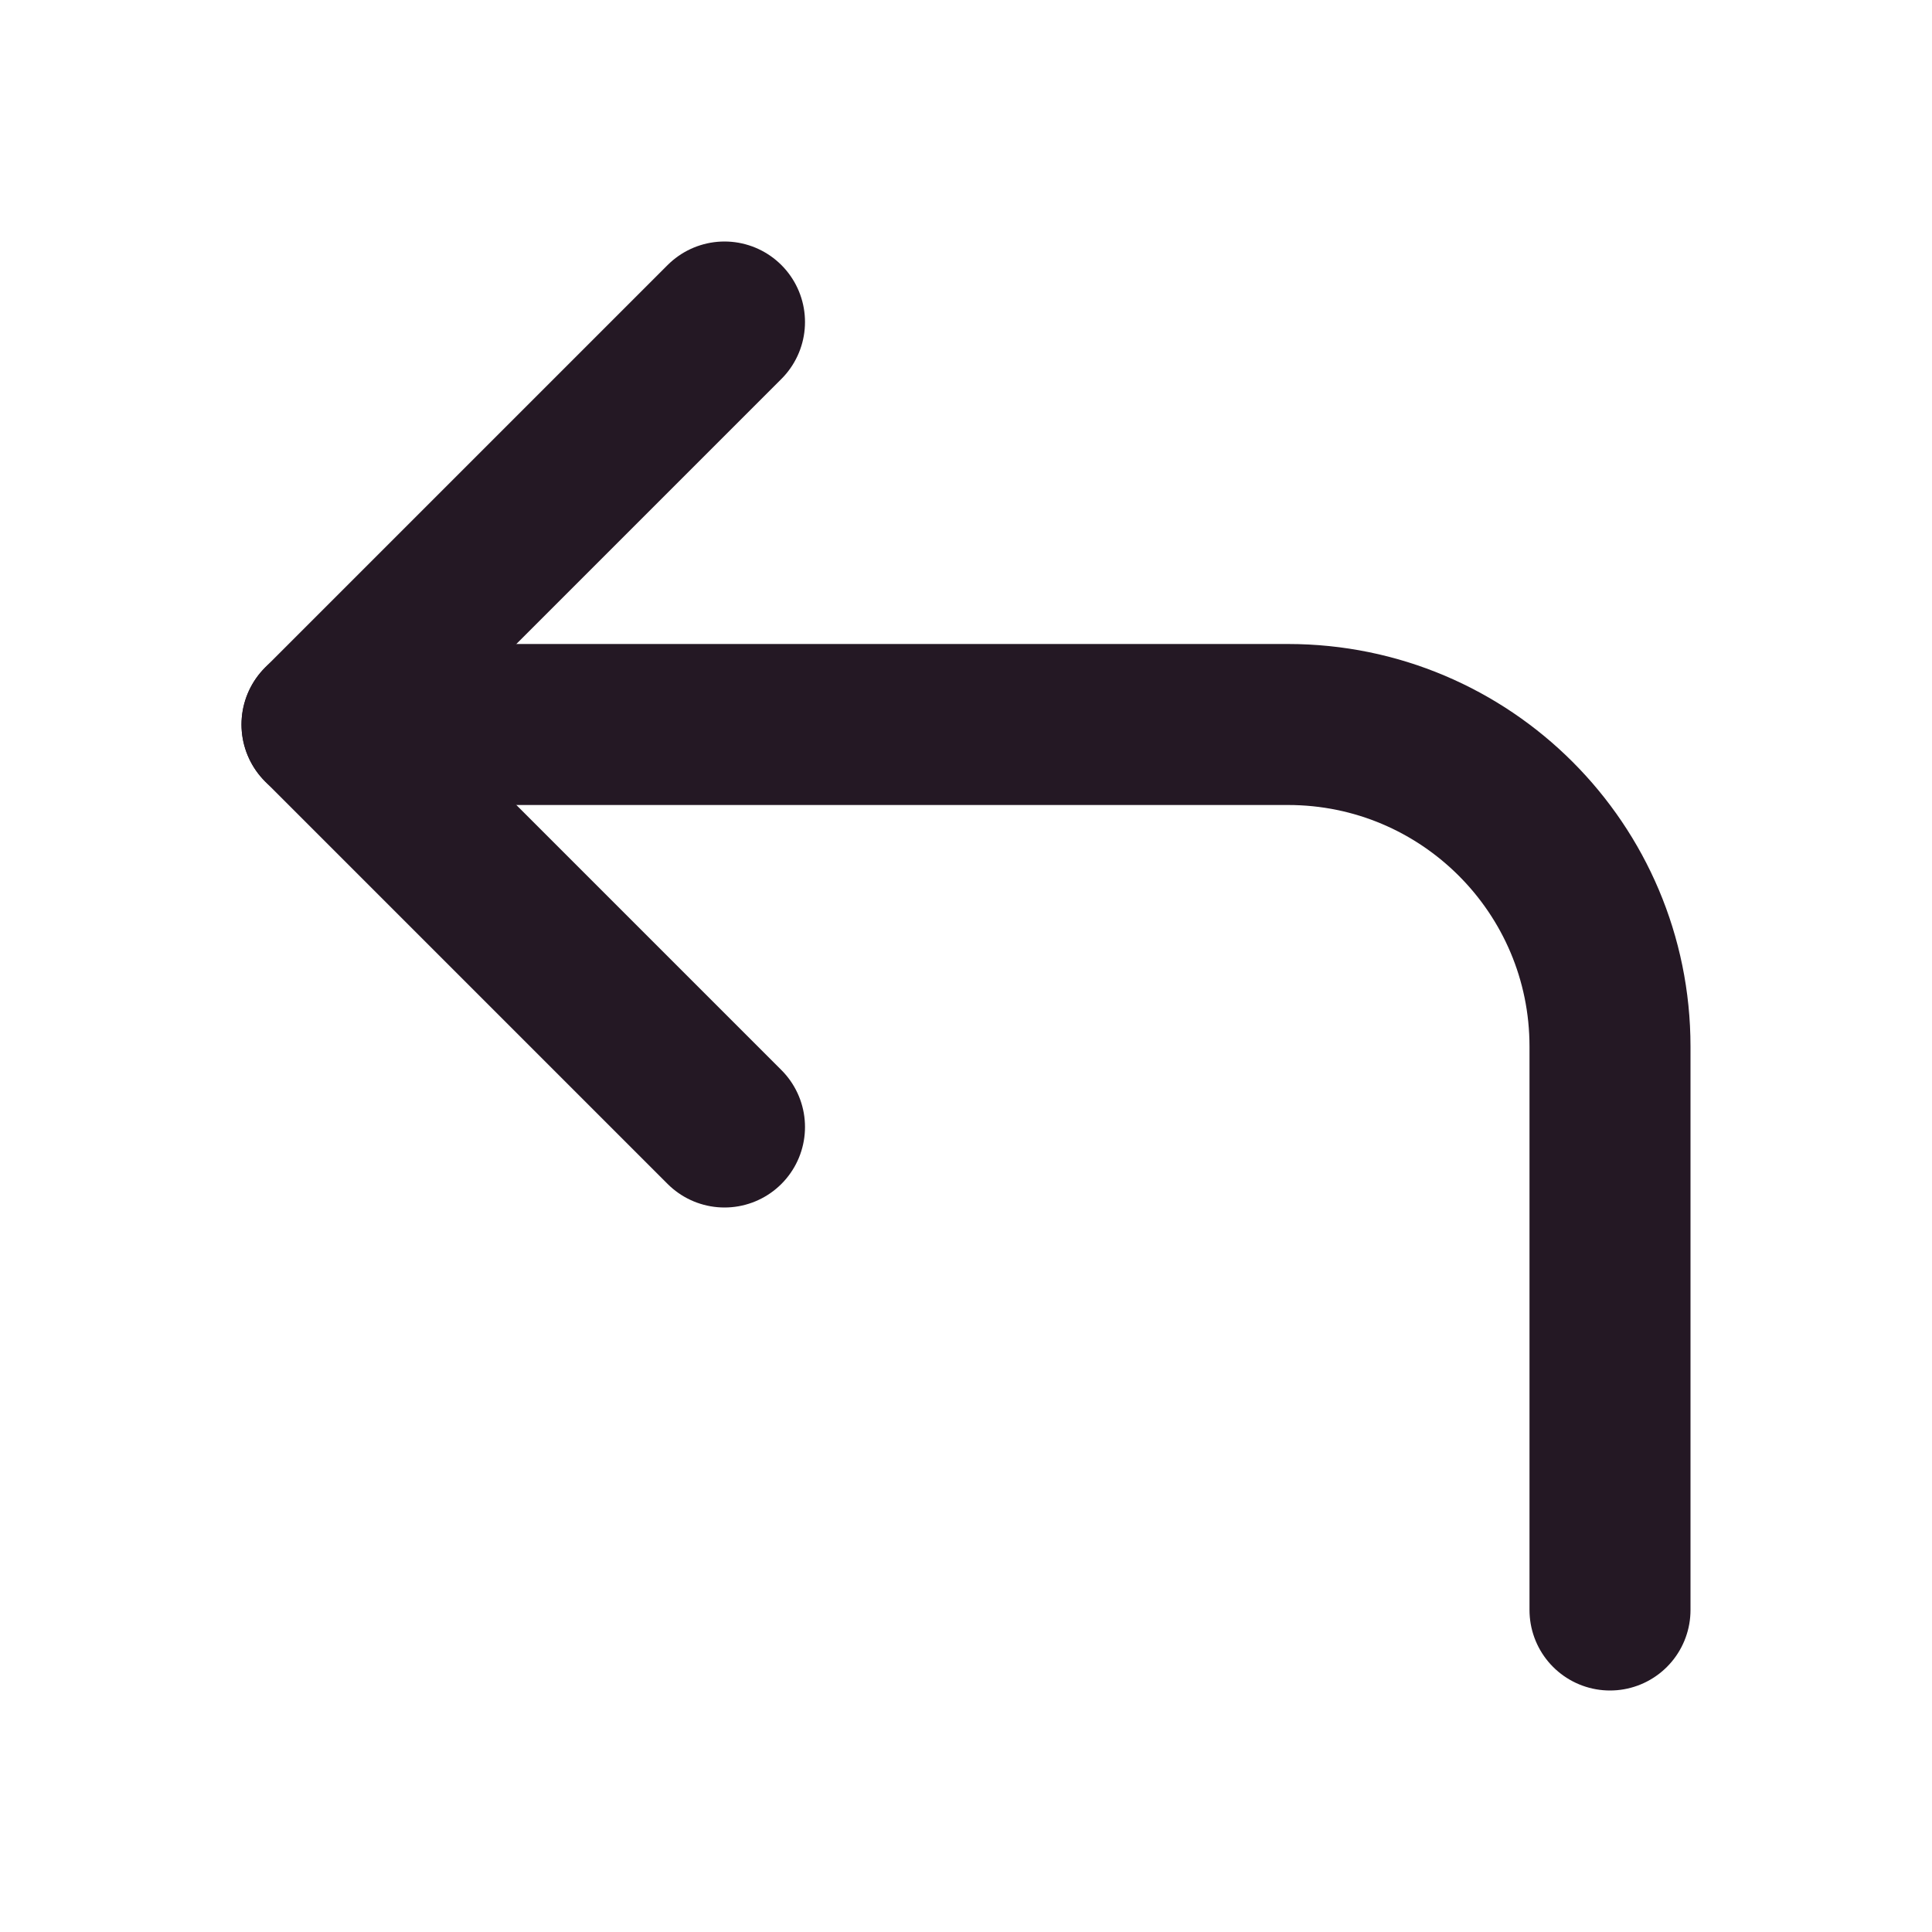
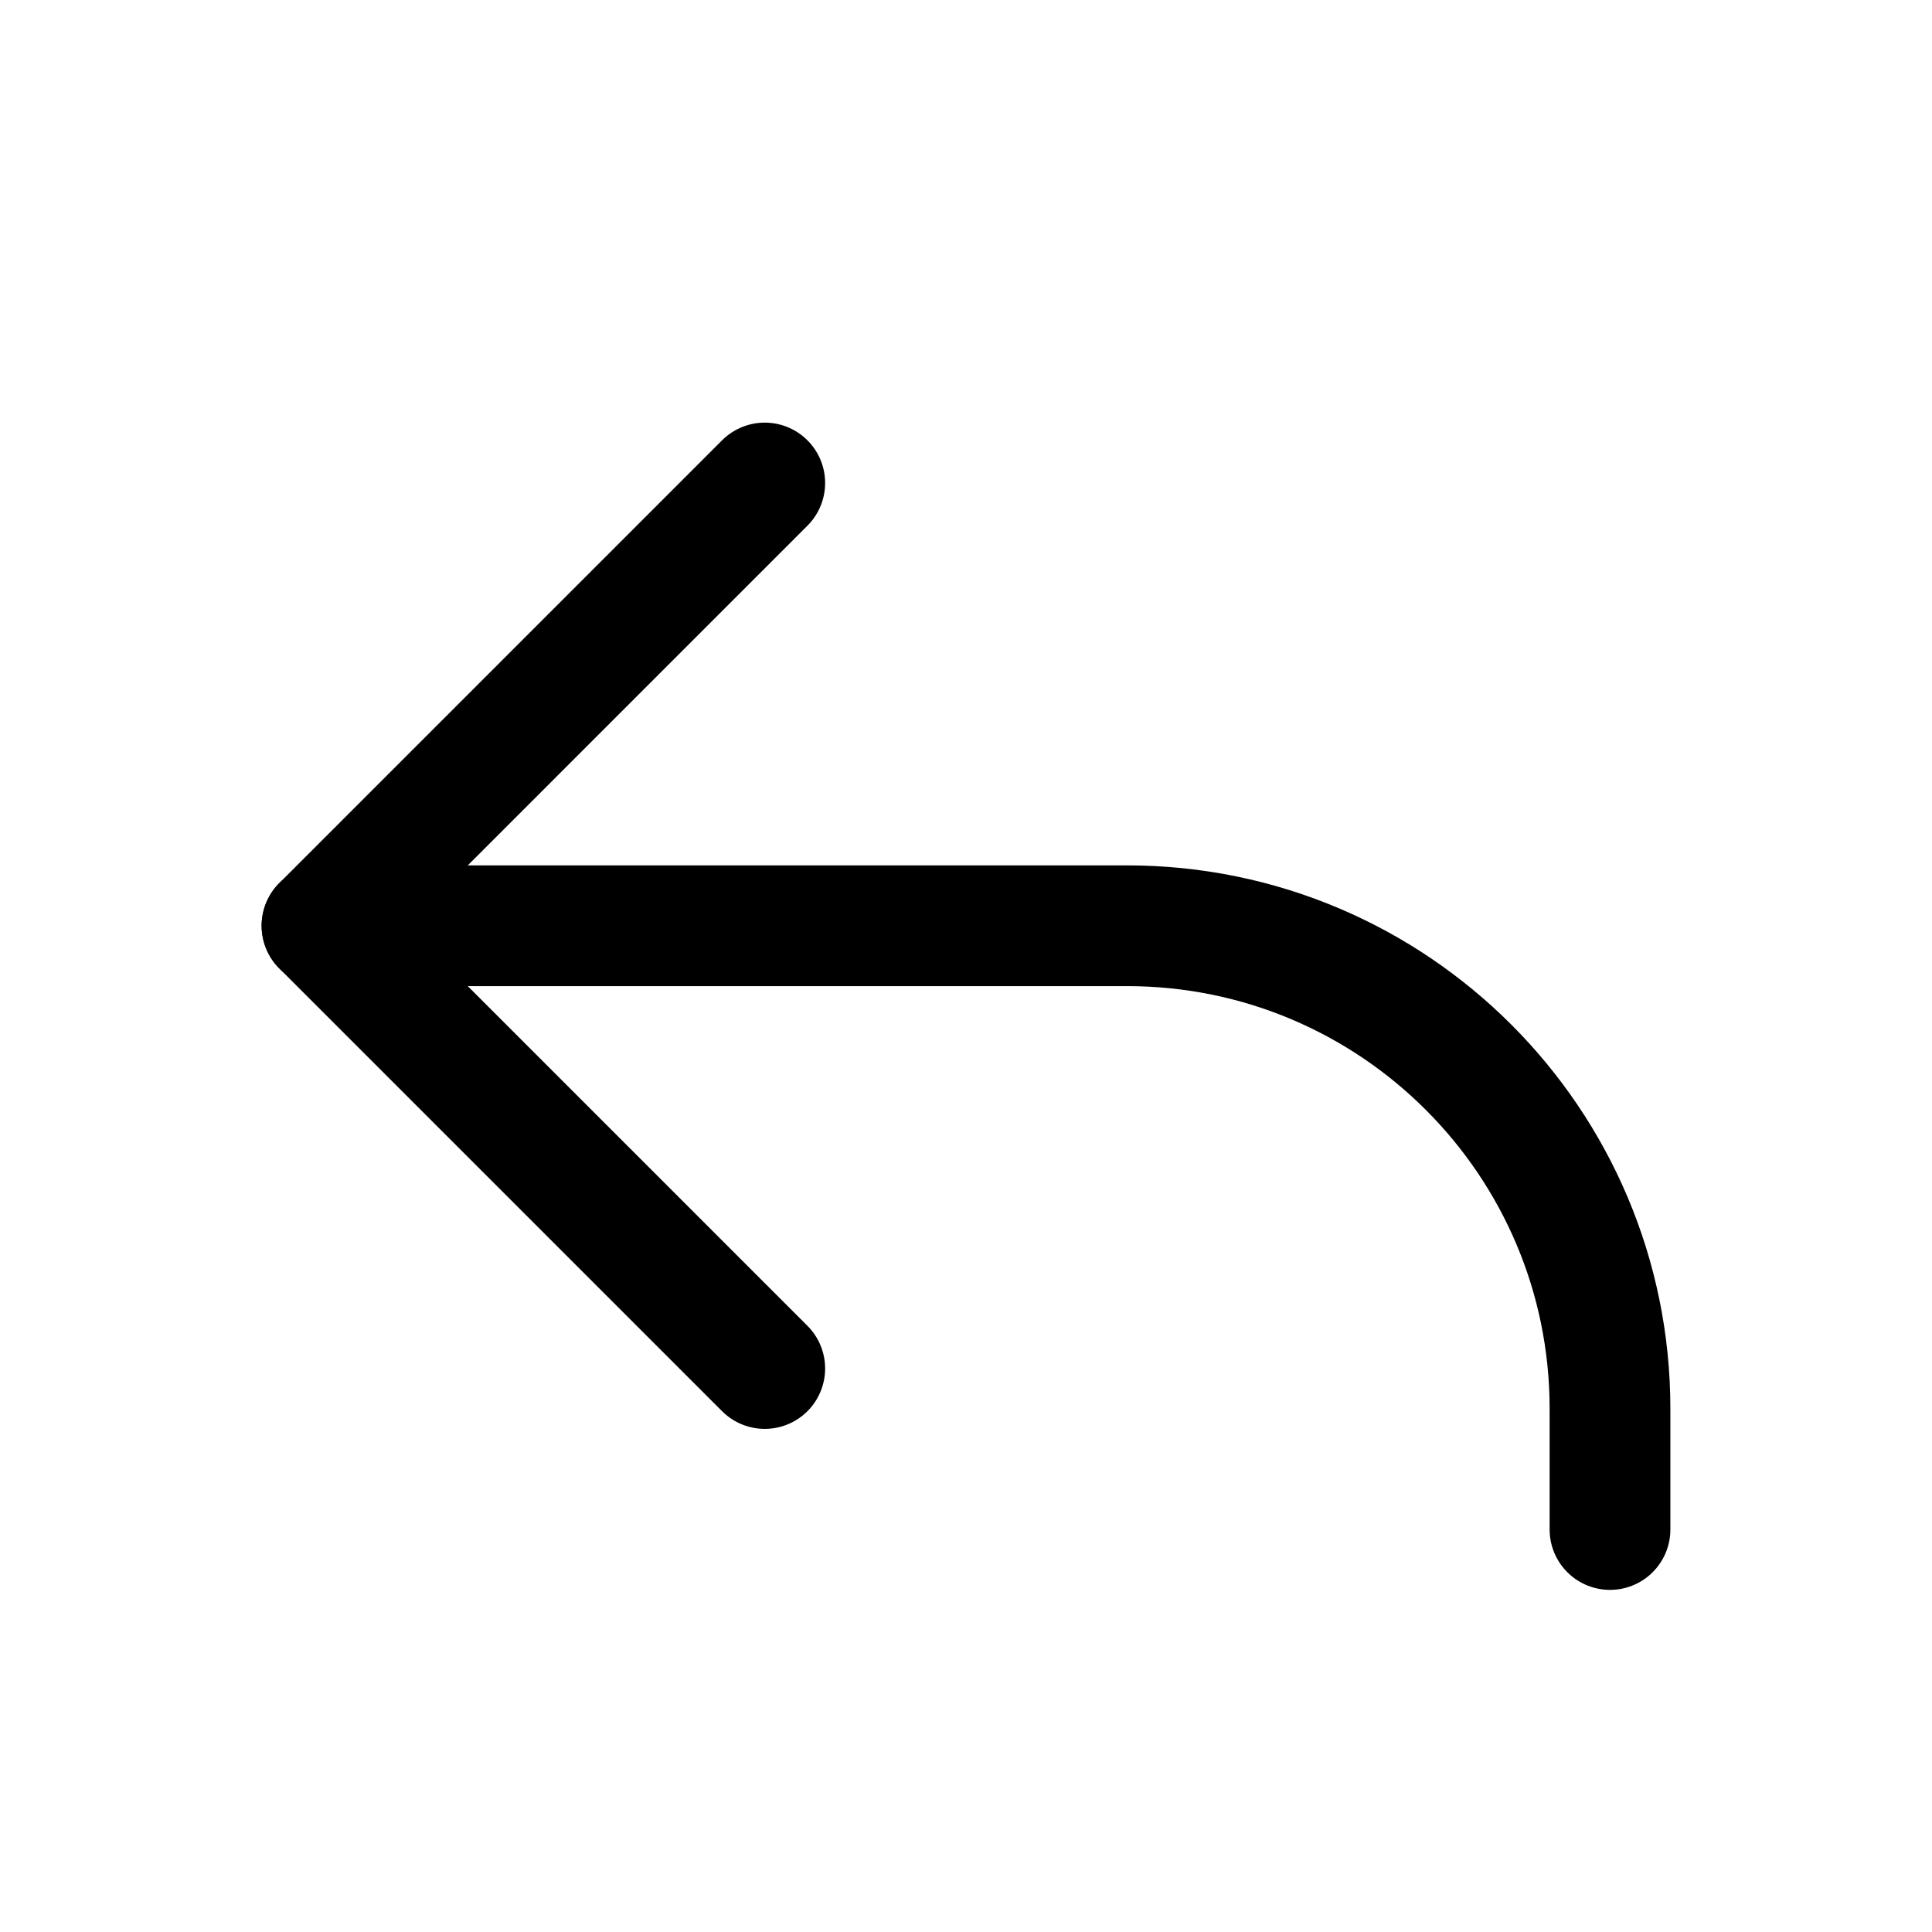
- <svg xmlns="http://www.w3.org/2000/svg" viewBox="0 0 24 24" width="24" height="24">
-   <path fill="none" stroke="#241824" stroke-width="2" stroke-linecap="round" stroke-linejoin="round" d="M9 14L4 9l5-5" />
-   <path fill="none" stroke="#241824" stroke-width="2" stroke-linecap="round" stroke-linejoin="round" d="M20 20v-7a4 4 0 0 0-4-4H4" />
+ <svg xmlns="http://www.w3.org/2000/svg" width="24" height="24" viewBox="0 0 24 24" fill="none" stroke="currentColor" stroke-width="1.5" stroke-linecap="round" stroke-linejoin="round">
+   <path d="M9.5 6L4 11.5 9.5 17" />
+   <path d="M4 11.5h10a6 6 0 016 6V19" />
</svg>
